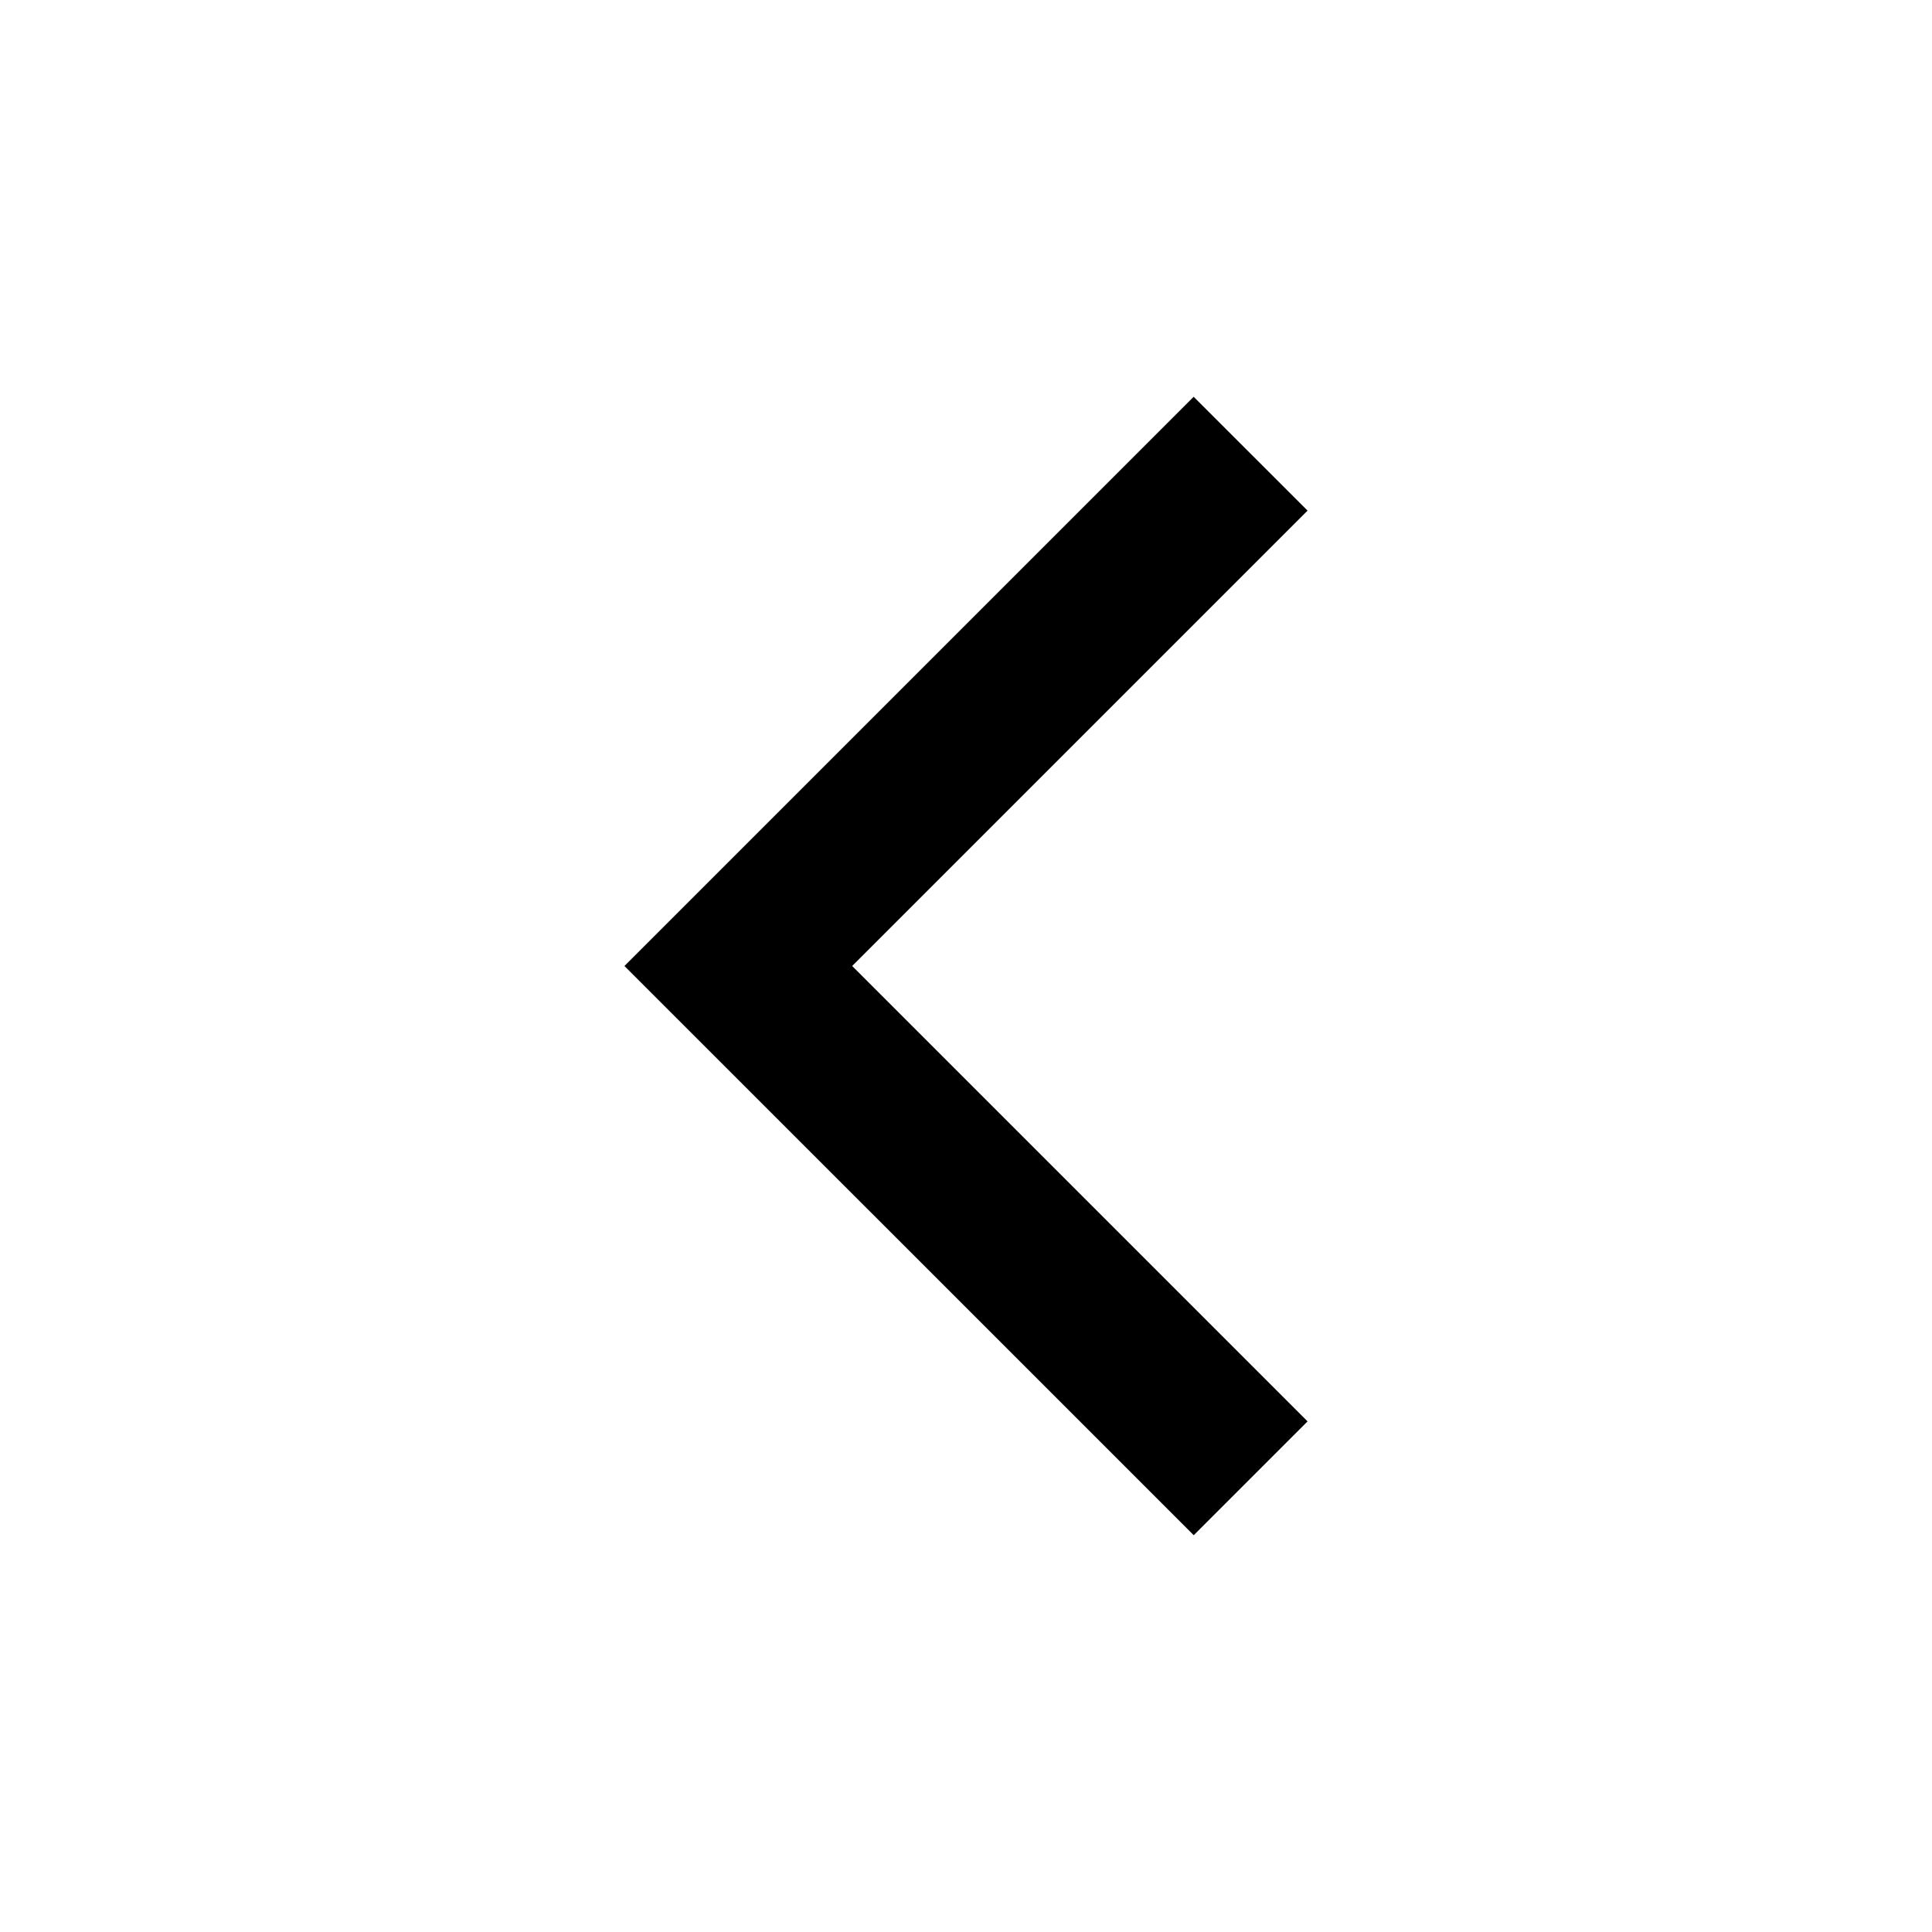
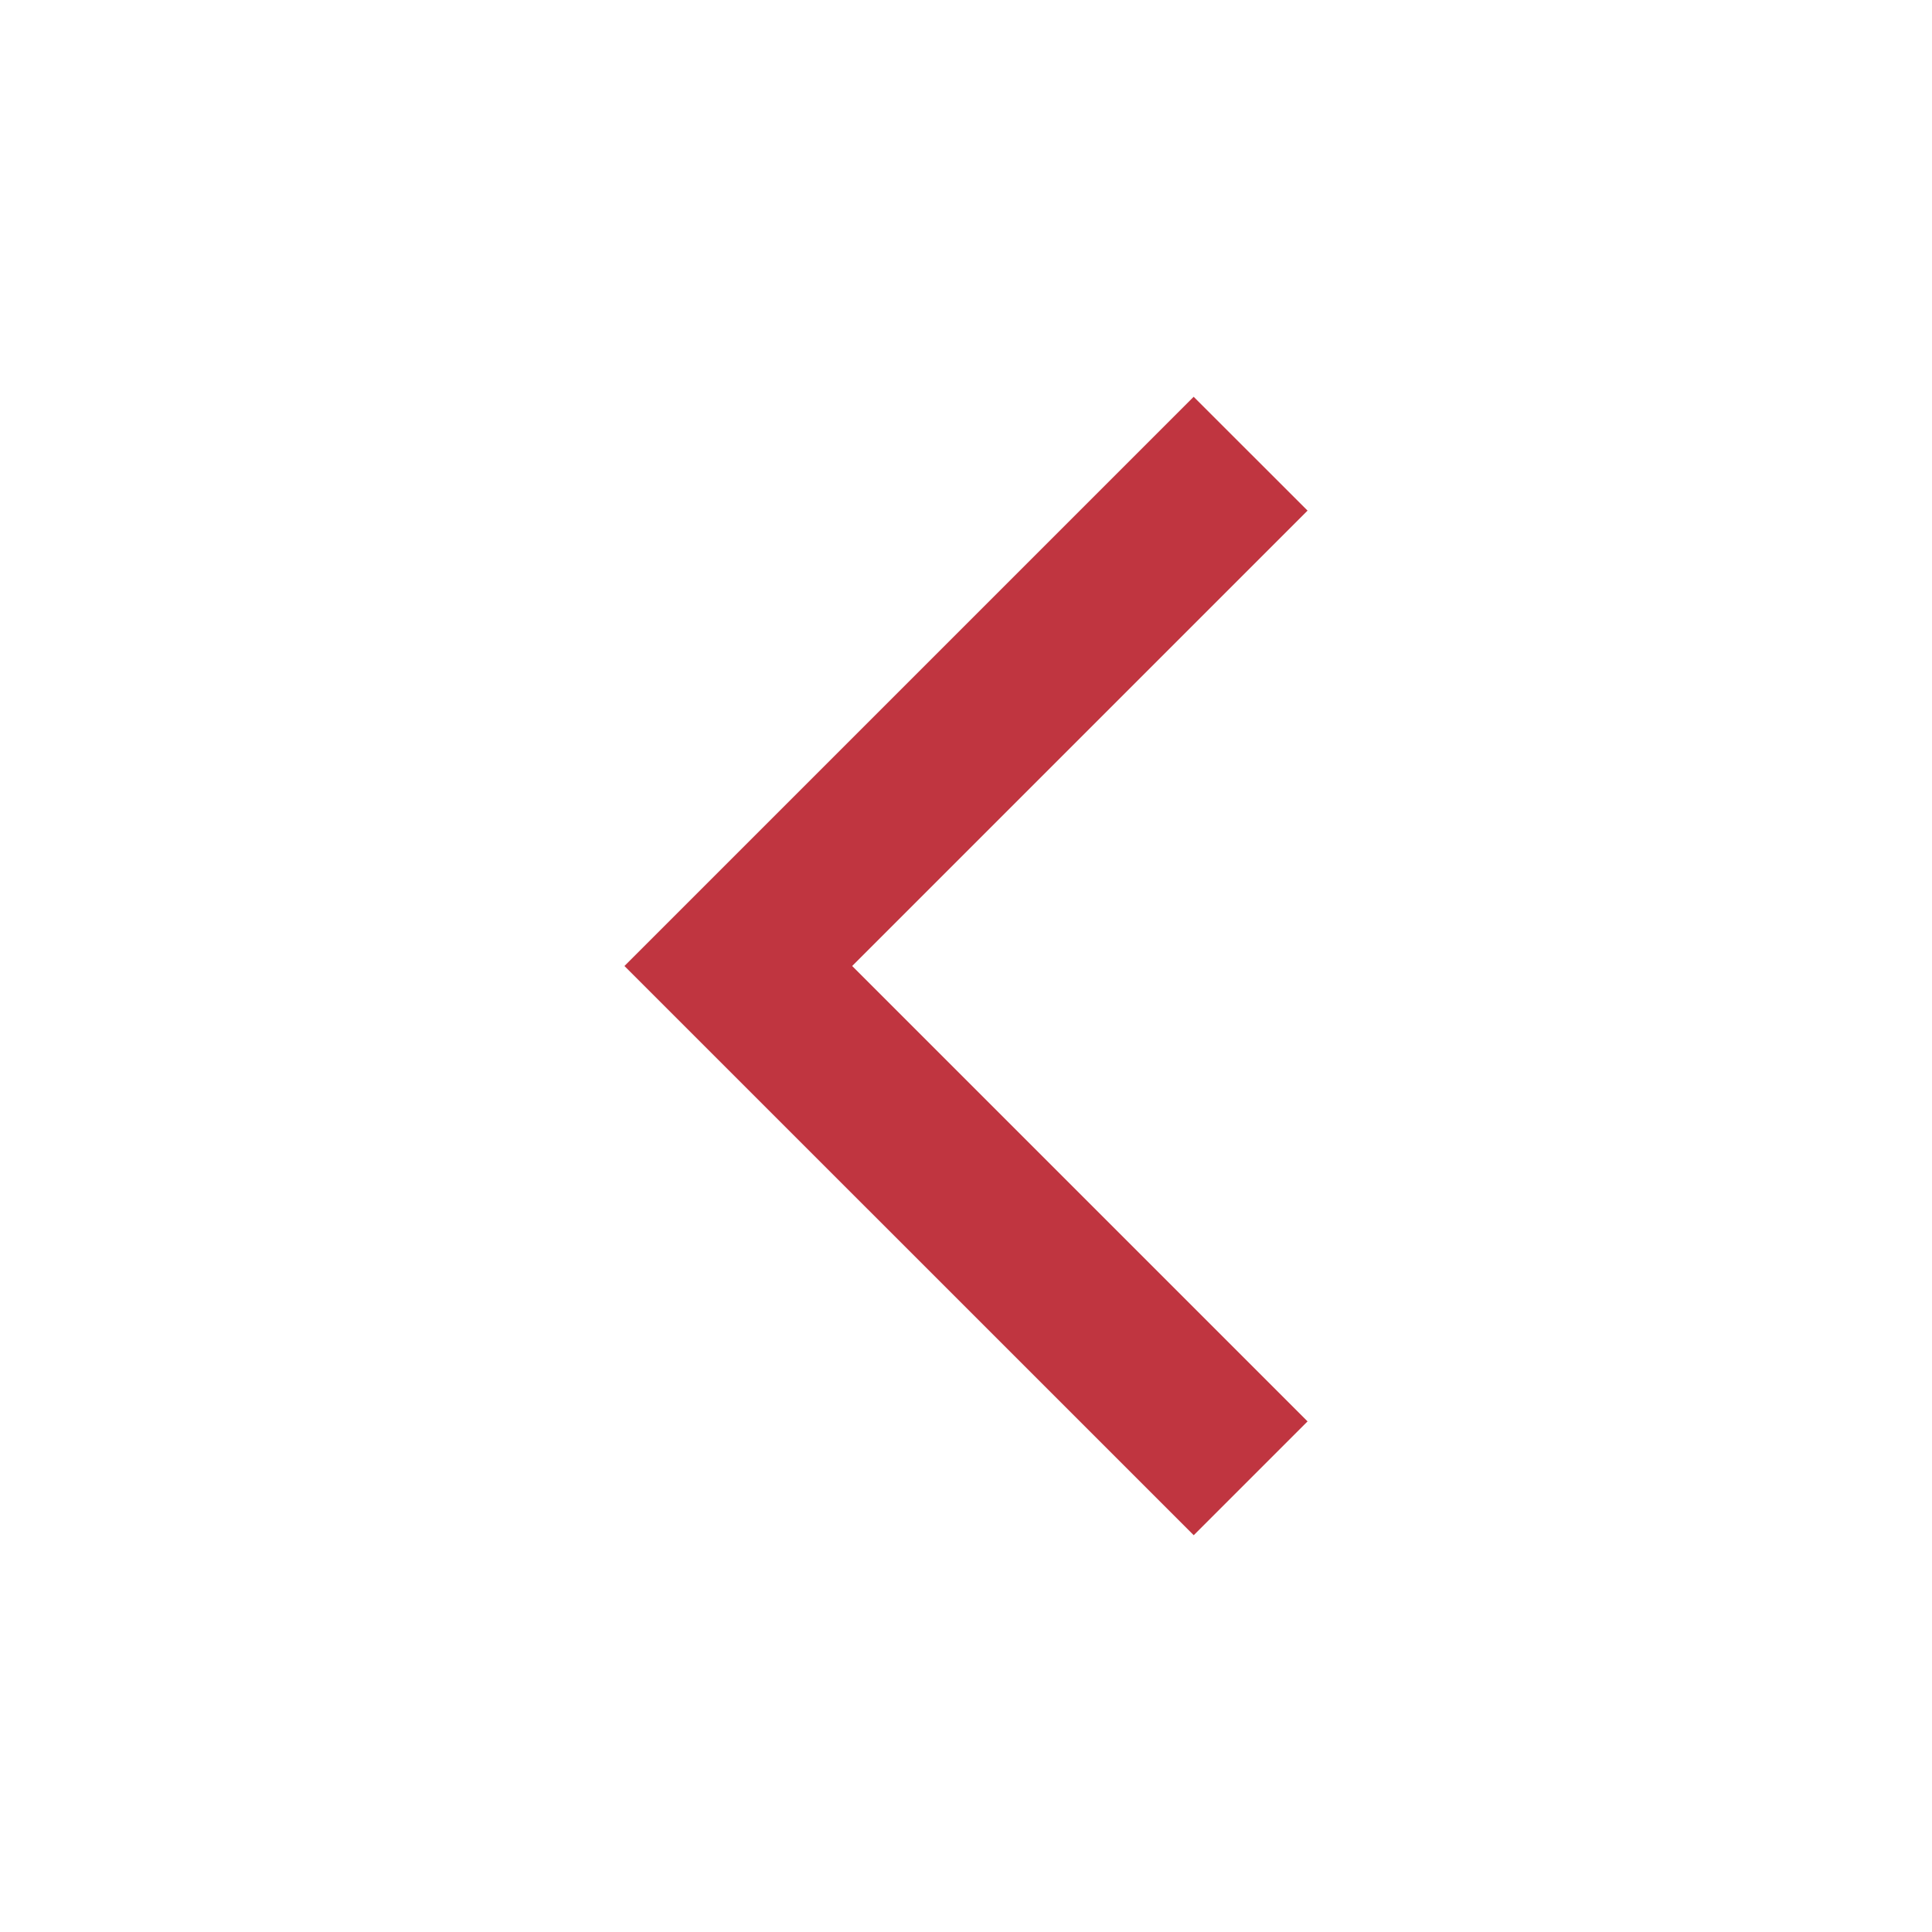
<svg xmlns="http://www.w3.org/2000/svg" width="24" height="24" viewBox="0 0 24 24" fill="none">
-   <path d="M16.243 6.343L14.828 4.929L7.757 12L14.829 19.071L16.243 17.657L10.586 12L16.243 6.343Z" fill="currentColor" />
+   <path d="M16.243 6.343L14.828 4.929L7.757 12L14.829 19.071L16.243 17.657L10.586 12L16.243 6.343Z" fill="#c03540" />
</svg>
